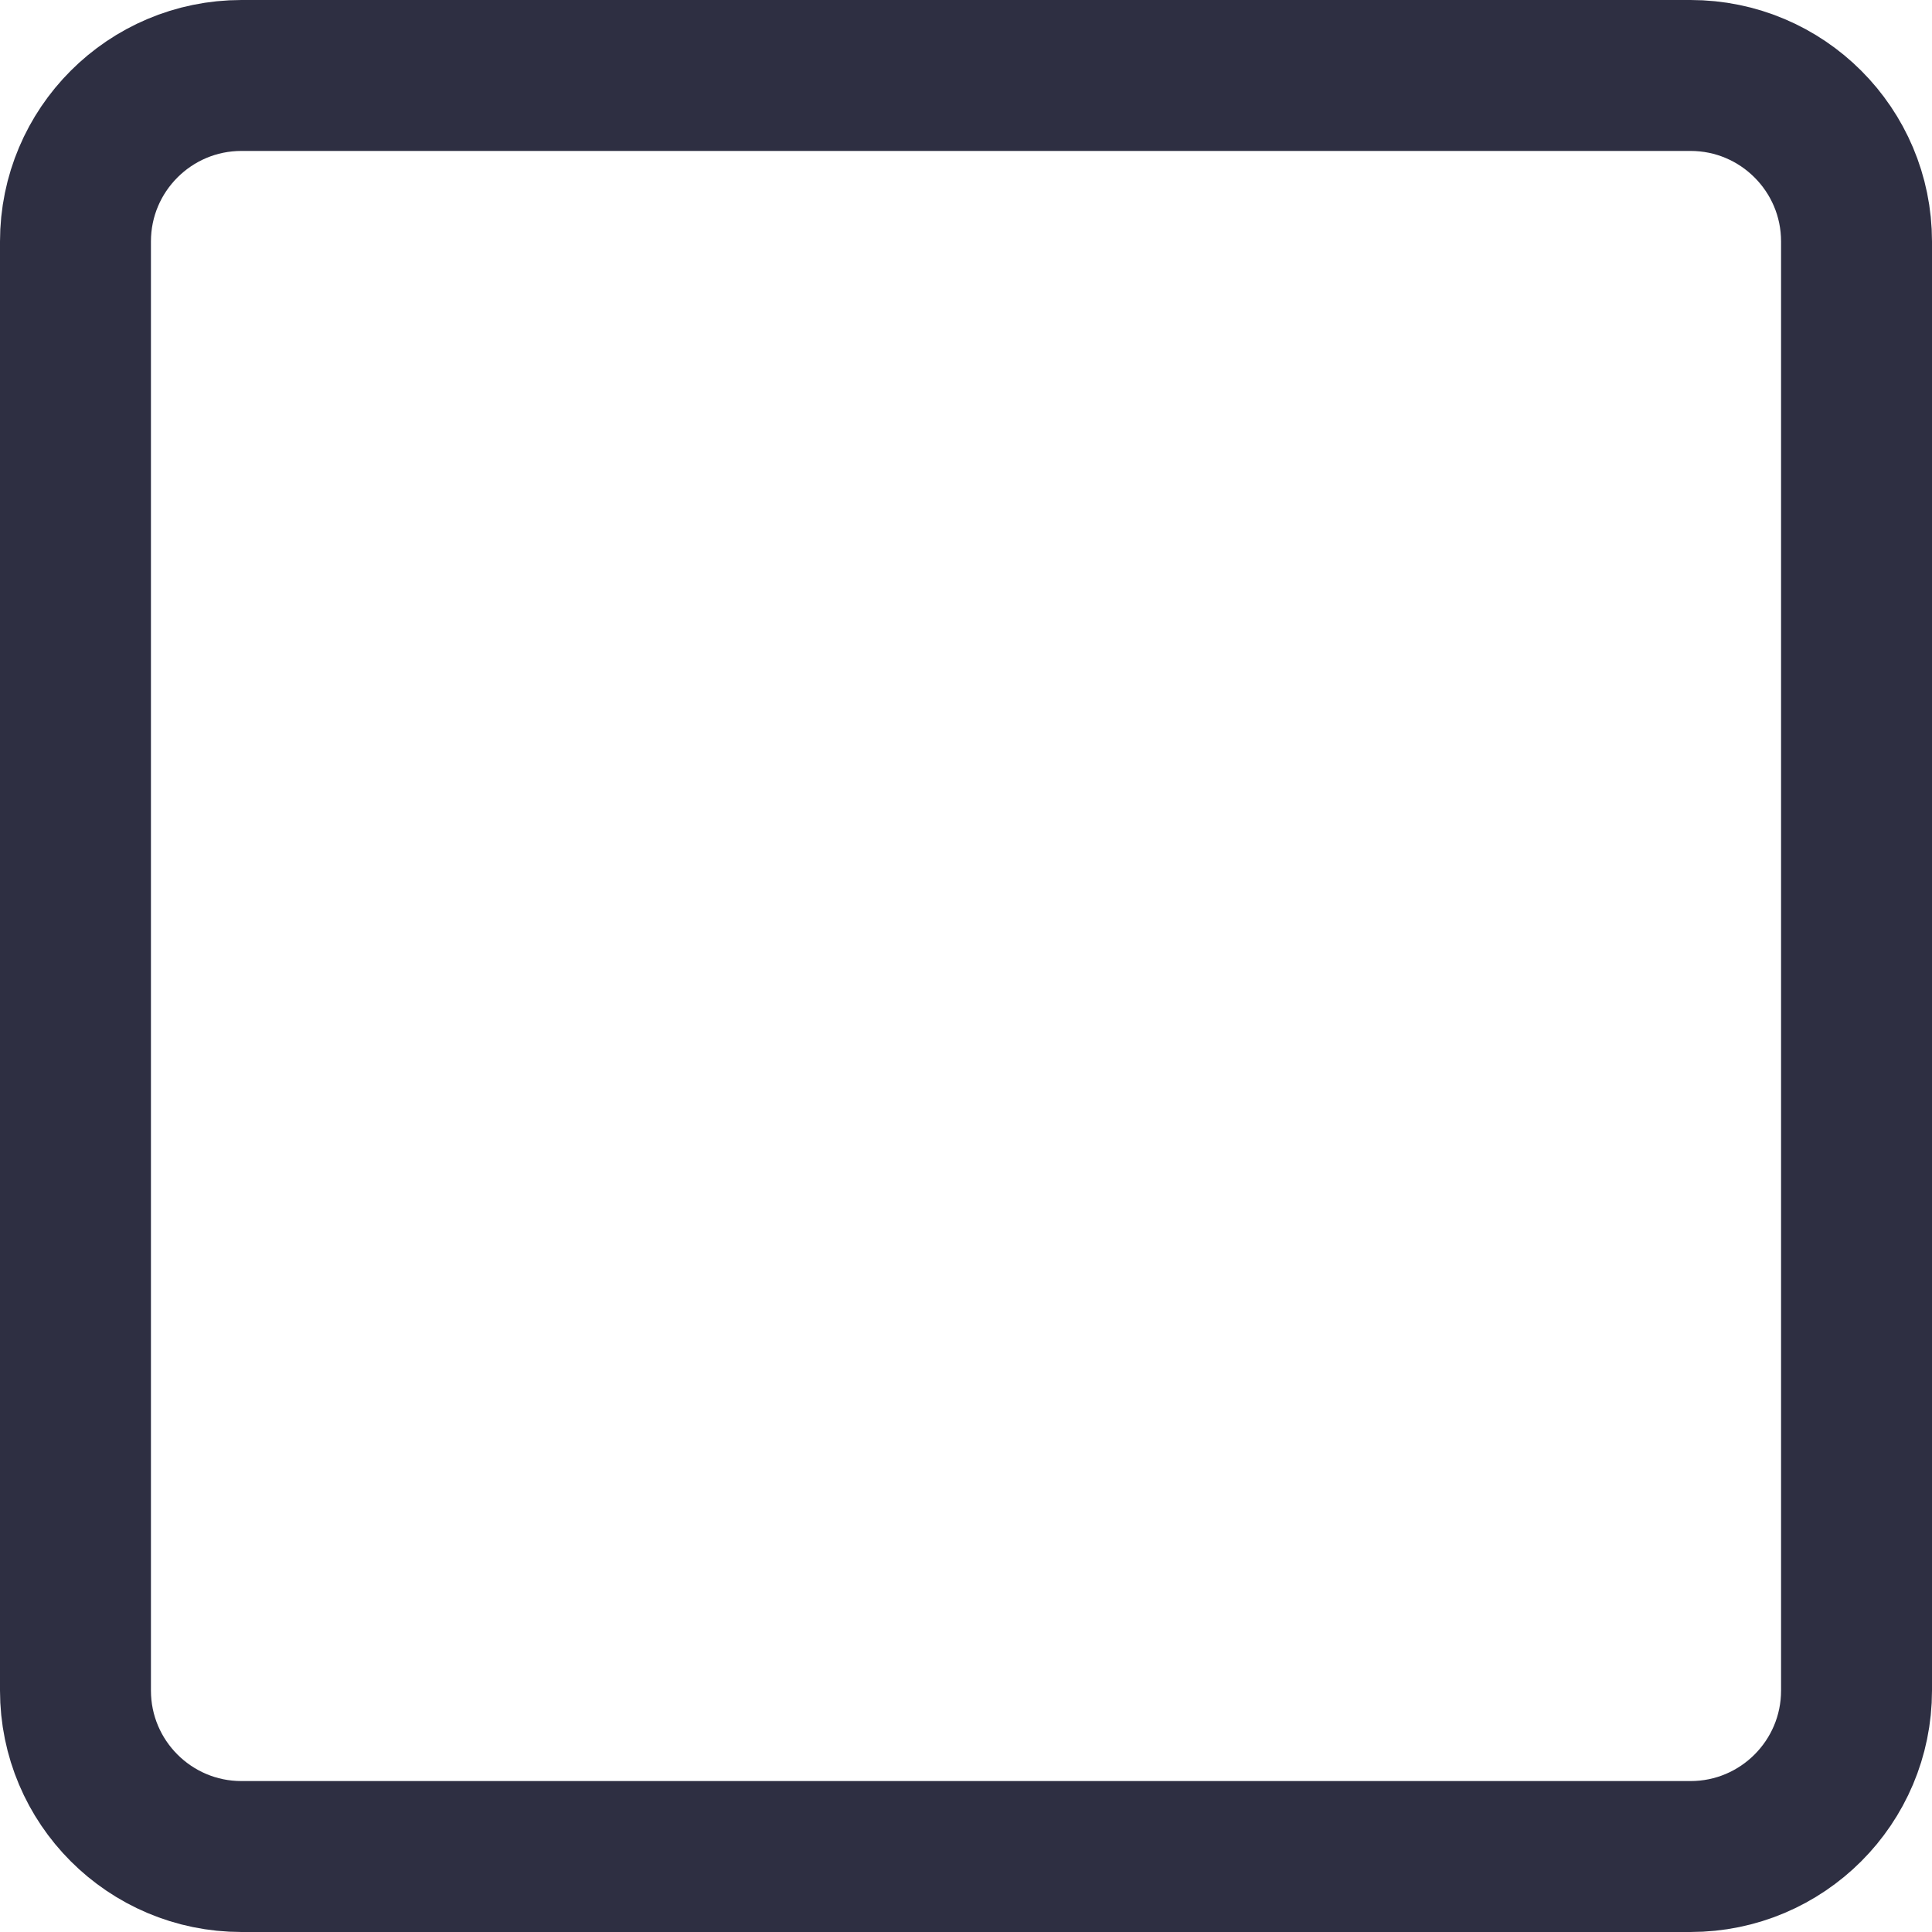
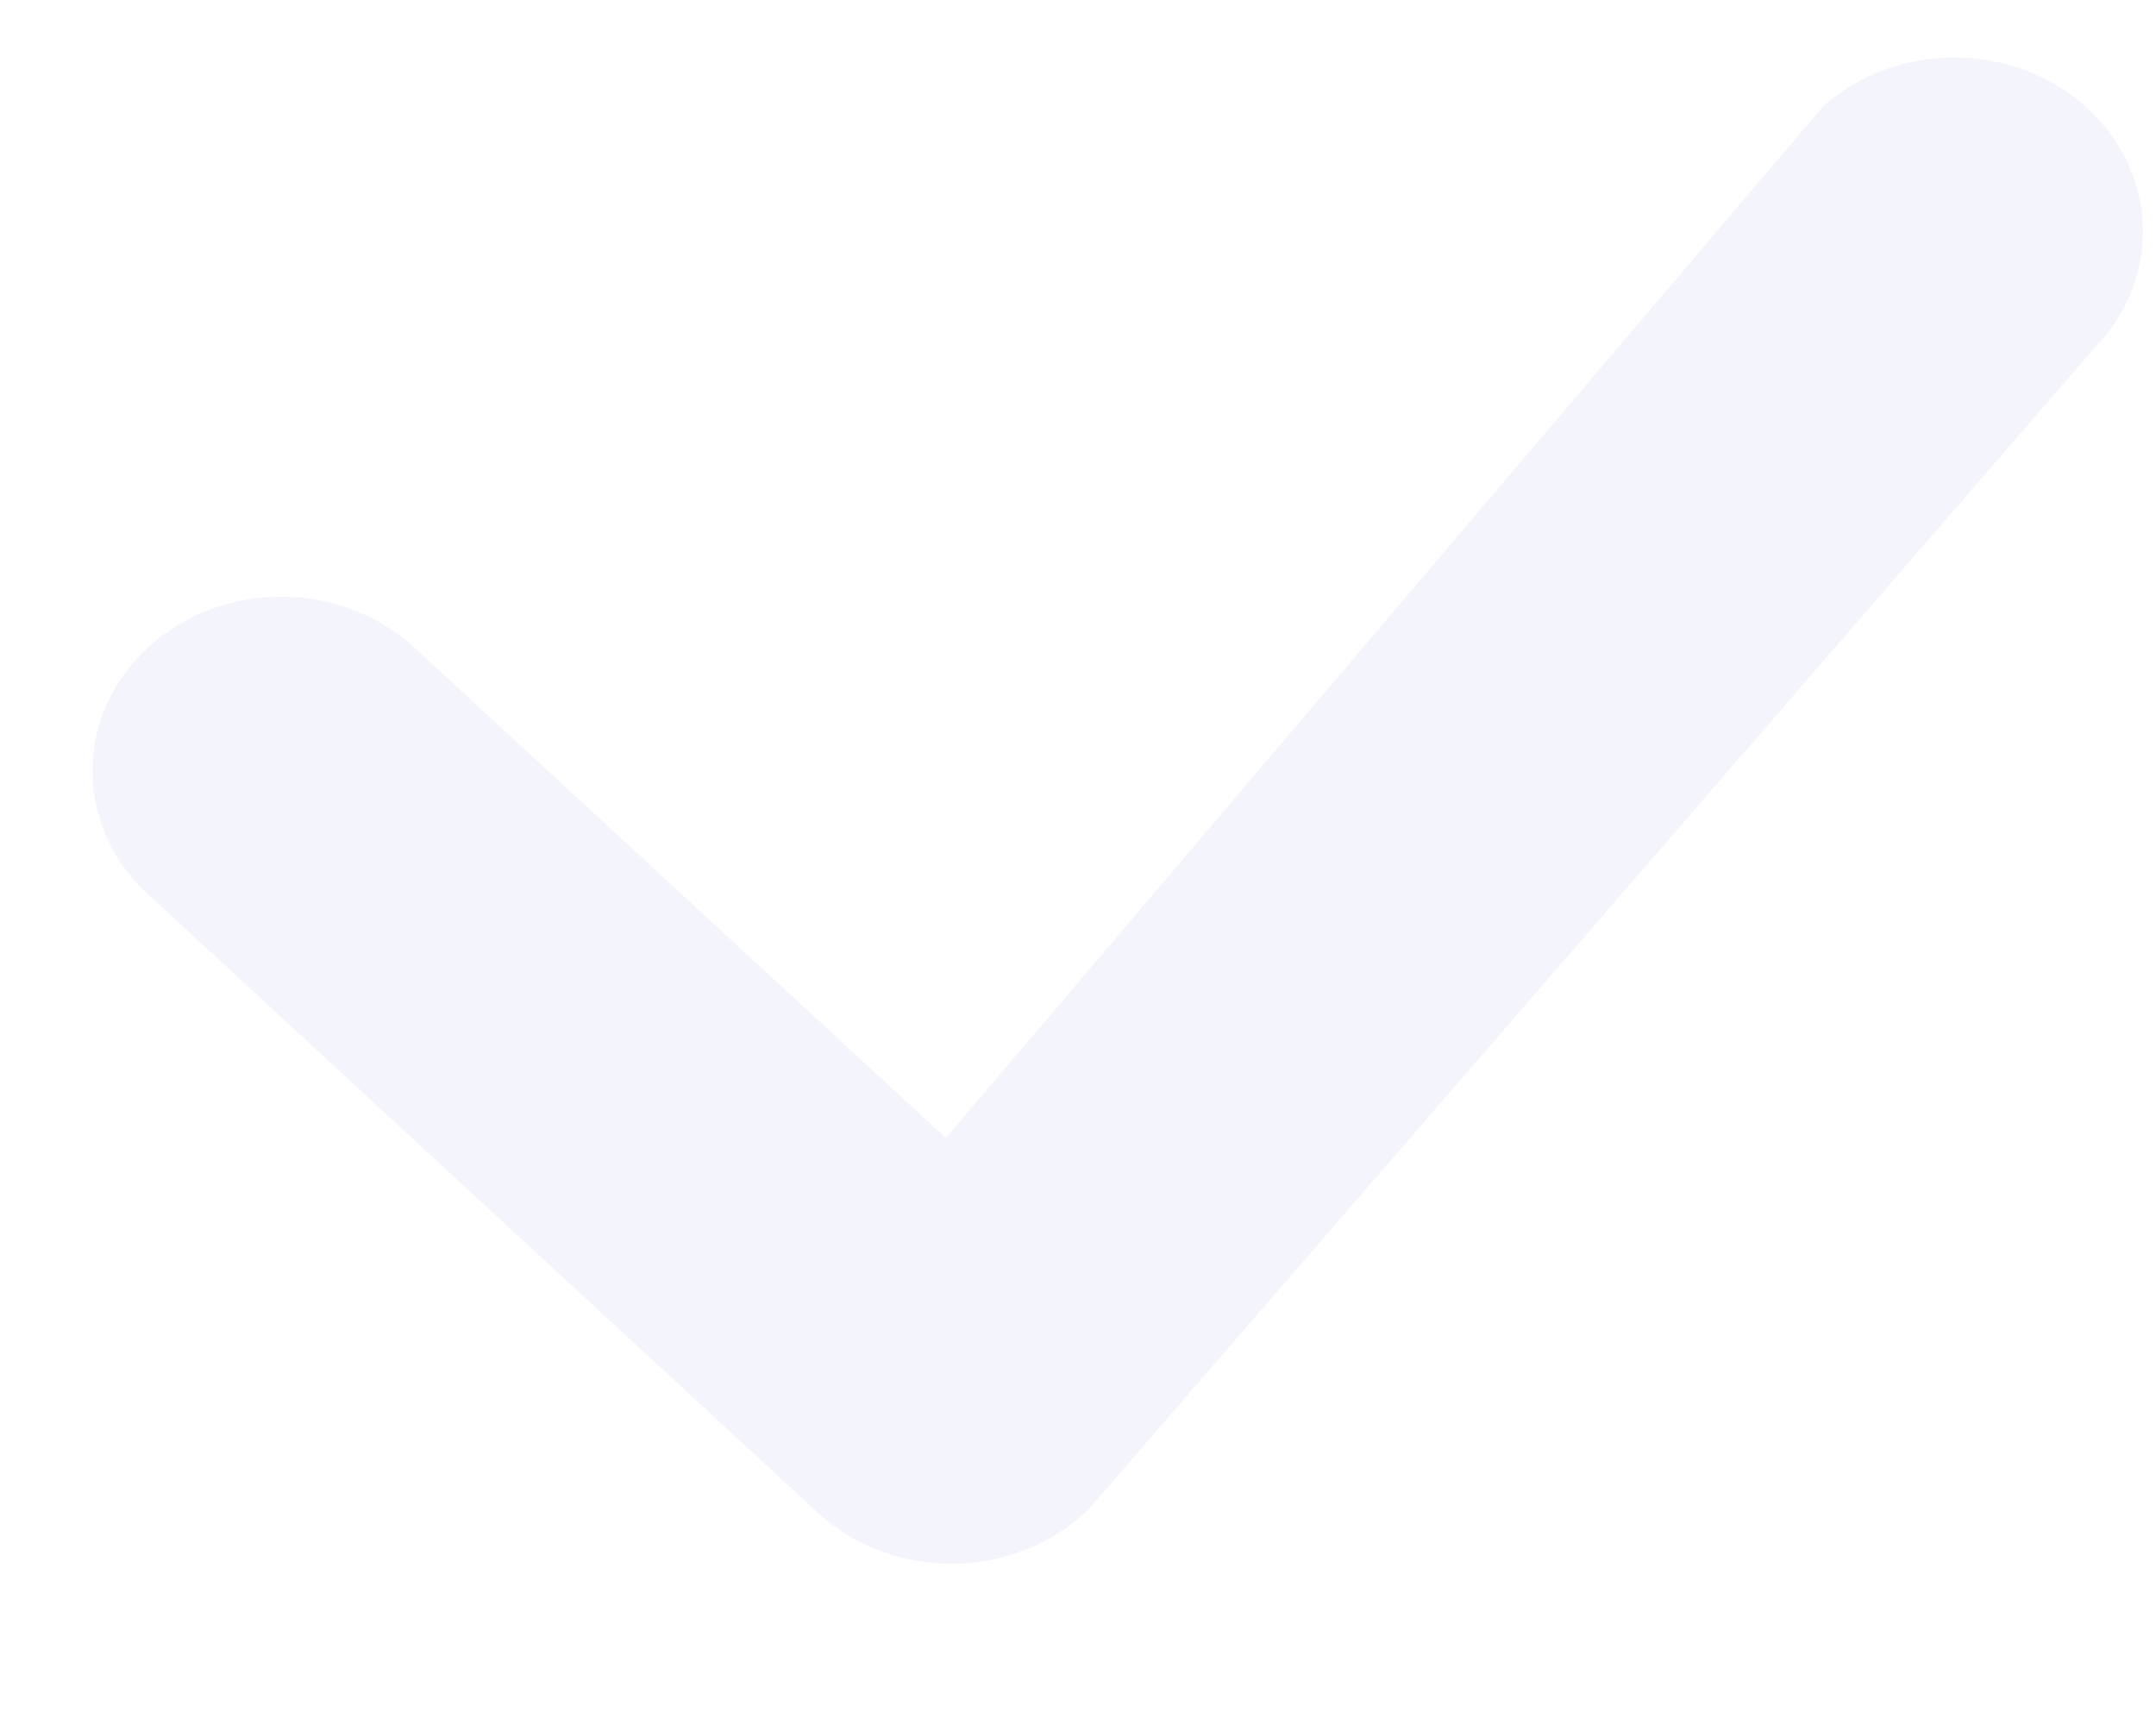
- <svg xmlns="http://www.w3.org/2000/svg" width="16" height="16" viewBox="0 0 16 16" fill="none">
-   <rect x="0.625" y="0.625" width="14.75" height="14.75" rx="1.375" stroke="#2E2F42" stroke-width="1.25" />
+ <svg xmlns="http://www.w3.org/2000/svg" width="10" height="8" viewBox="0 0 10 8" fill="none">
+   <path d="M8.461 0.489C8.625 0.345 8.844 0.265 9.071 0.267C9.298 0.268 9.515 0.351 9.677 0.498C9.839 0.645 9.933 0.844 9.939 1.053C9.945 1.262 9.862 1.466 9.709 1.62L5.054 6.994C4.974 7.074 4.877 7.137 4.77 7.182C4.663 7.226 4.547 7.25 4.429 7.252C4.311 7.254 4.195 7.234 4.085 7.193C3.976 7.153 3.877 7.092 3.794 7.016L0.707 4.166C0.621 4.092 0.552 4.003 0.504 3.904C0.457 3.805 0.431 3.698 0.429 3.589C0.427 3.481 0.448 3.373 0.492 3.273C0.536 3.172 0.602 3.081 0.685 3.004C0.768 2.927 0.867 2.867 0.976 2.826C1.085 2.786 1.202 2.766 1.319 2.768C1.437 2.769 1.552 2.793 1.66 2.837C1.767 2.881 1.864 2.945 1.944 3.024L4.387 5.278L8.439 0.513C8.446 0.505 8.454 0.497 8.462 0.489H8.461Z" fill="#F4F4FD" />
</svg>
